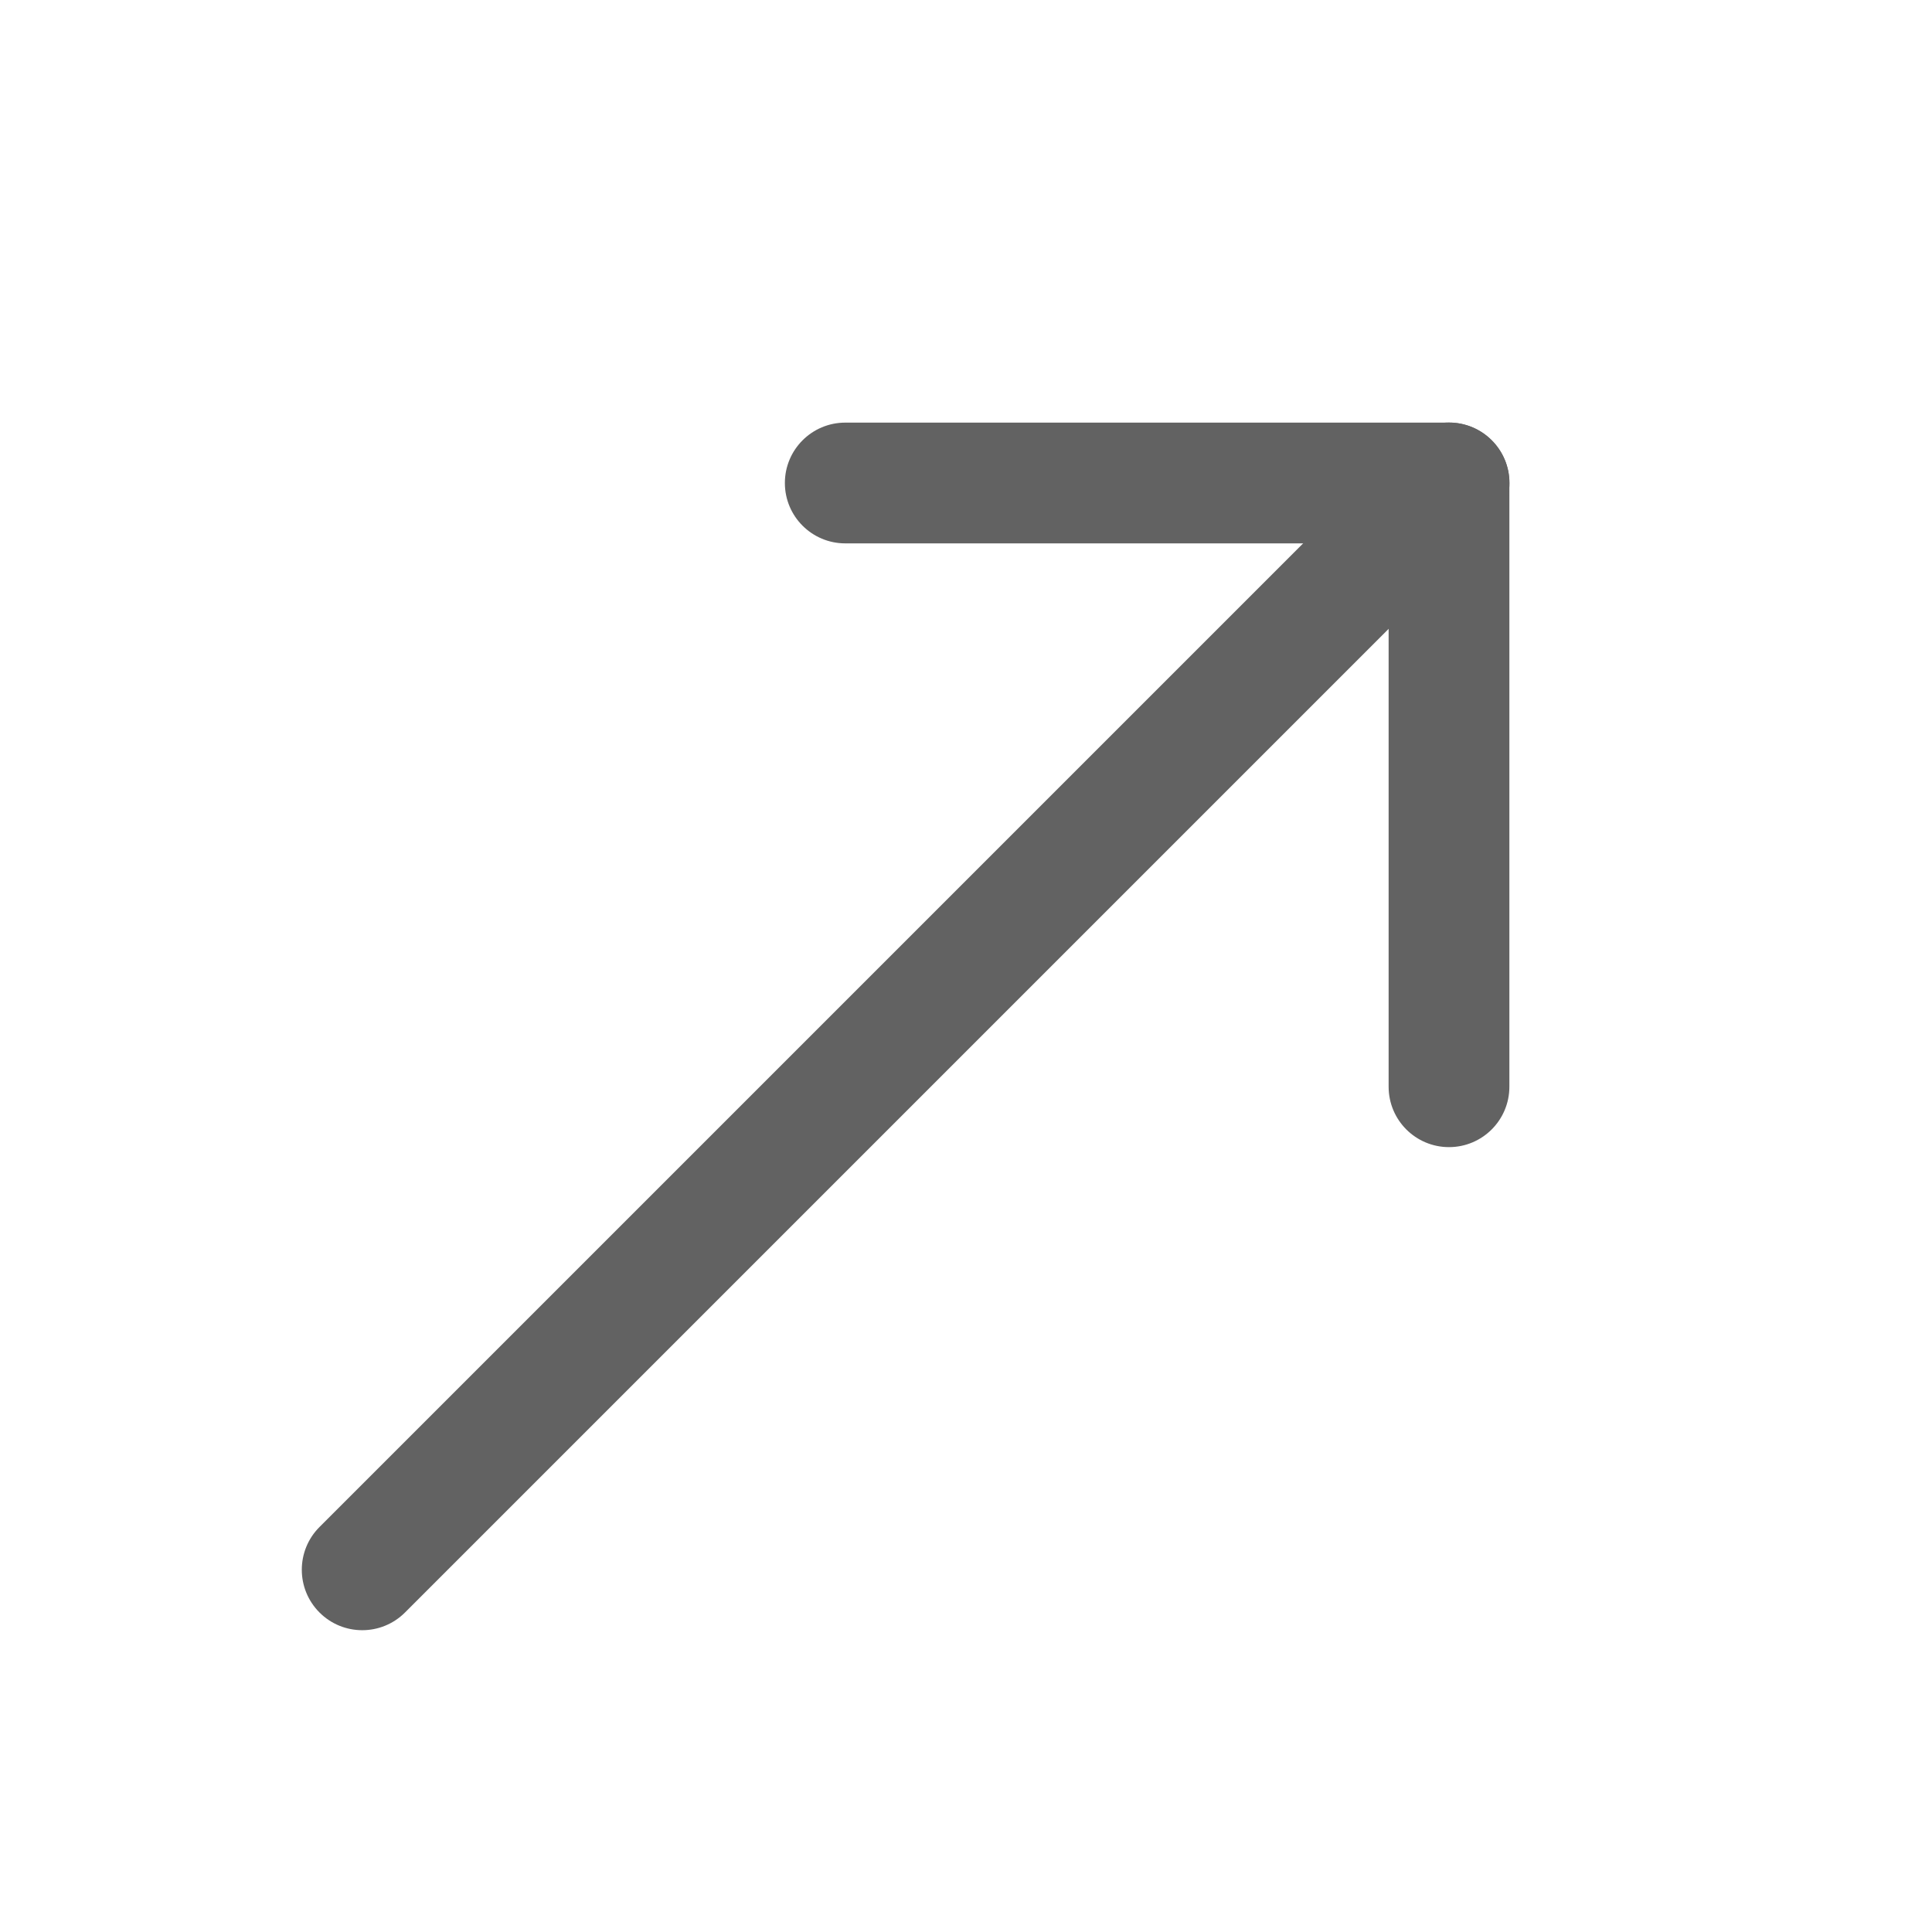
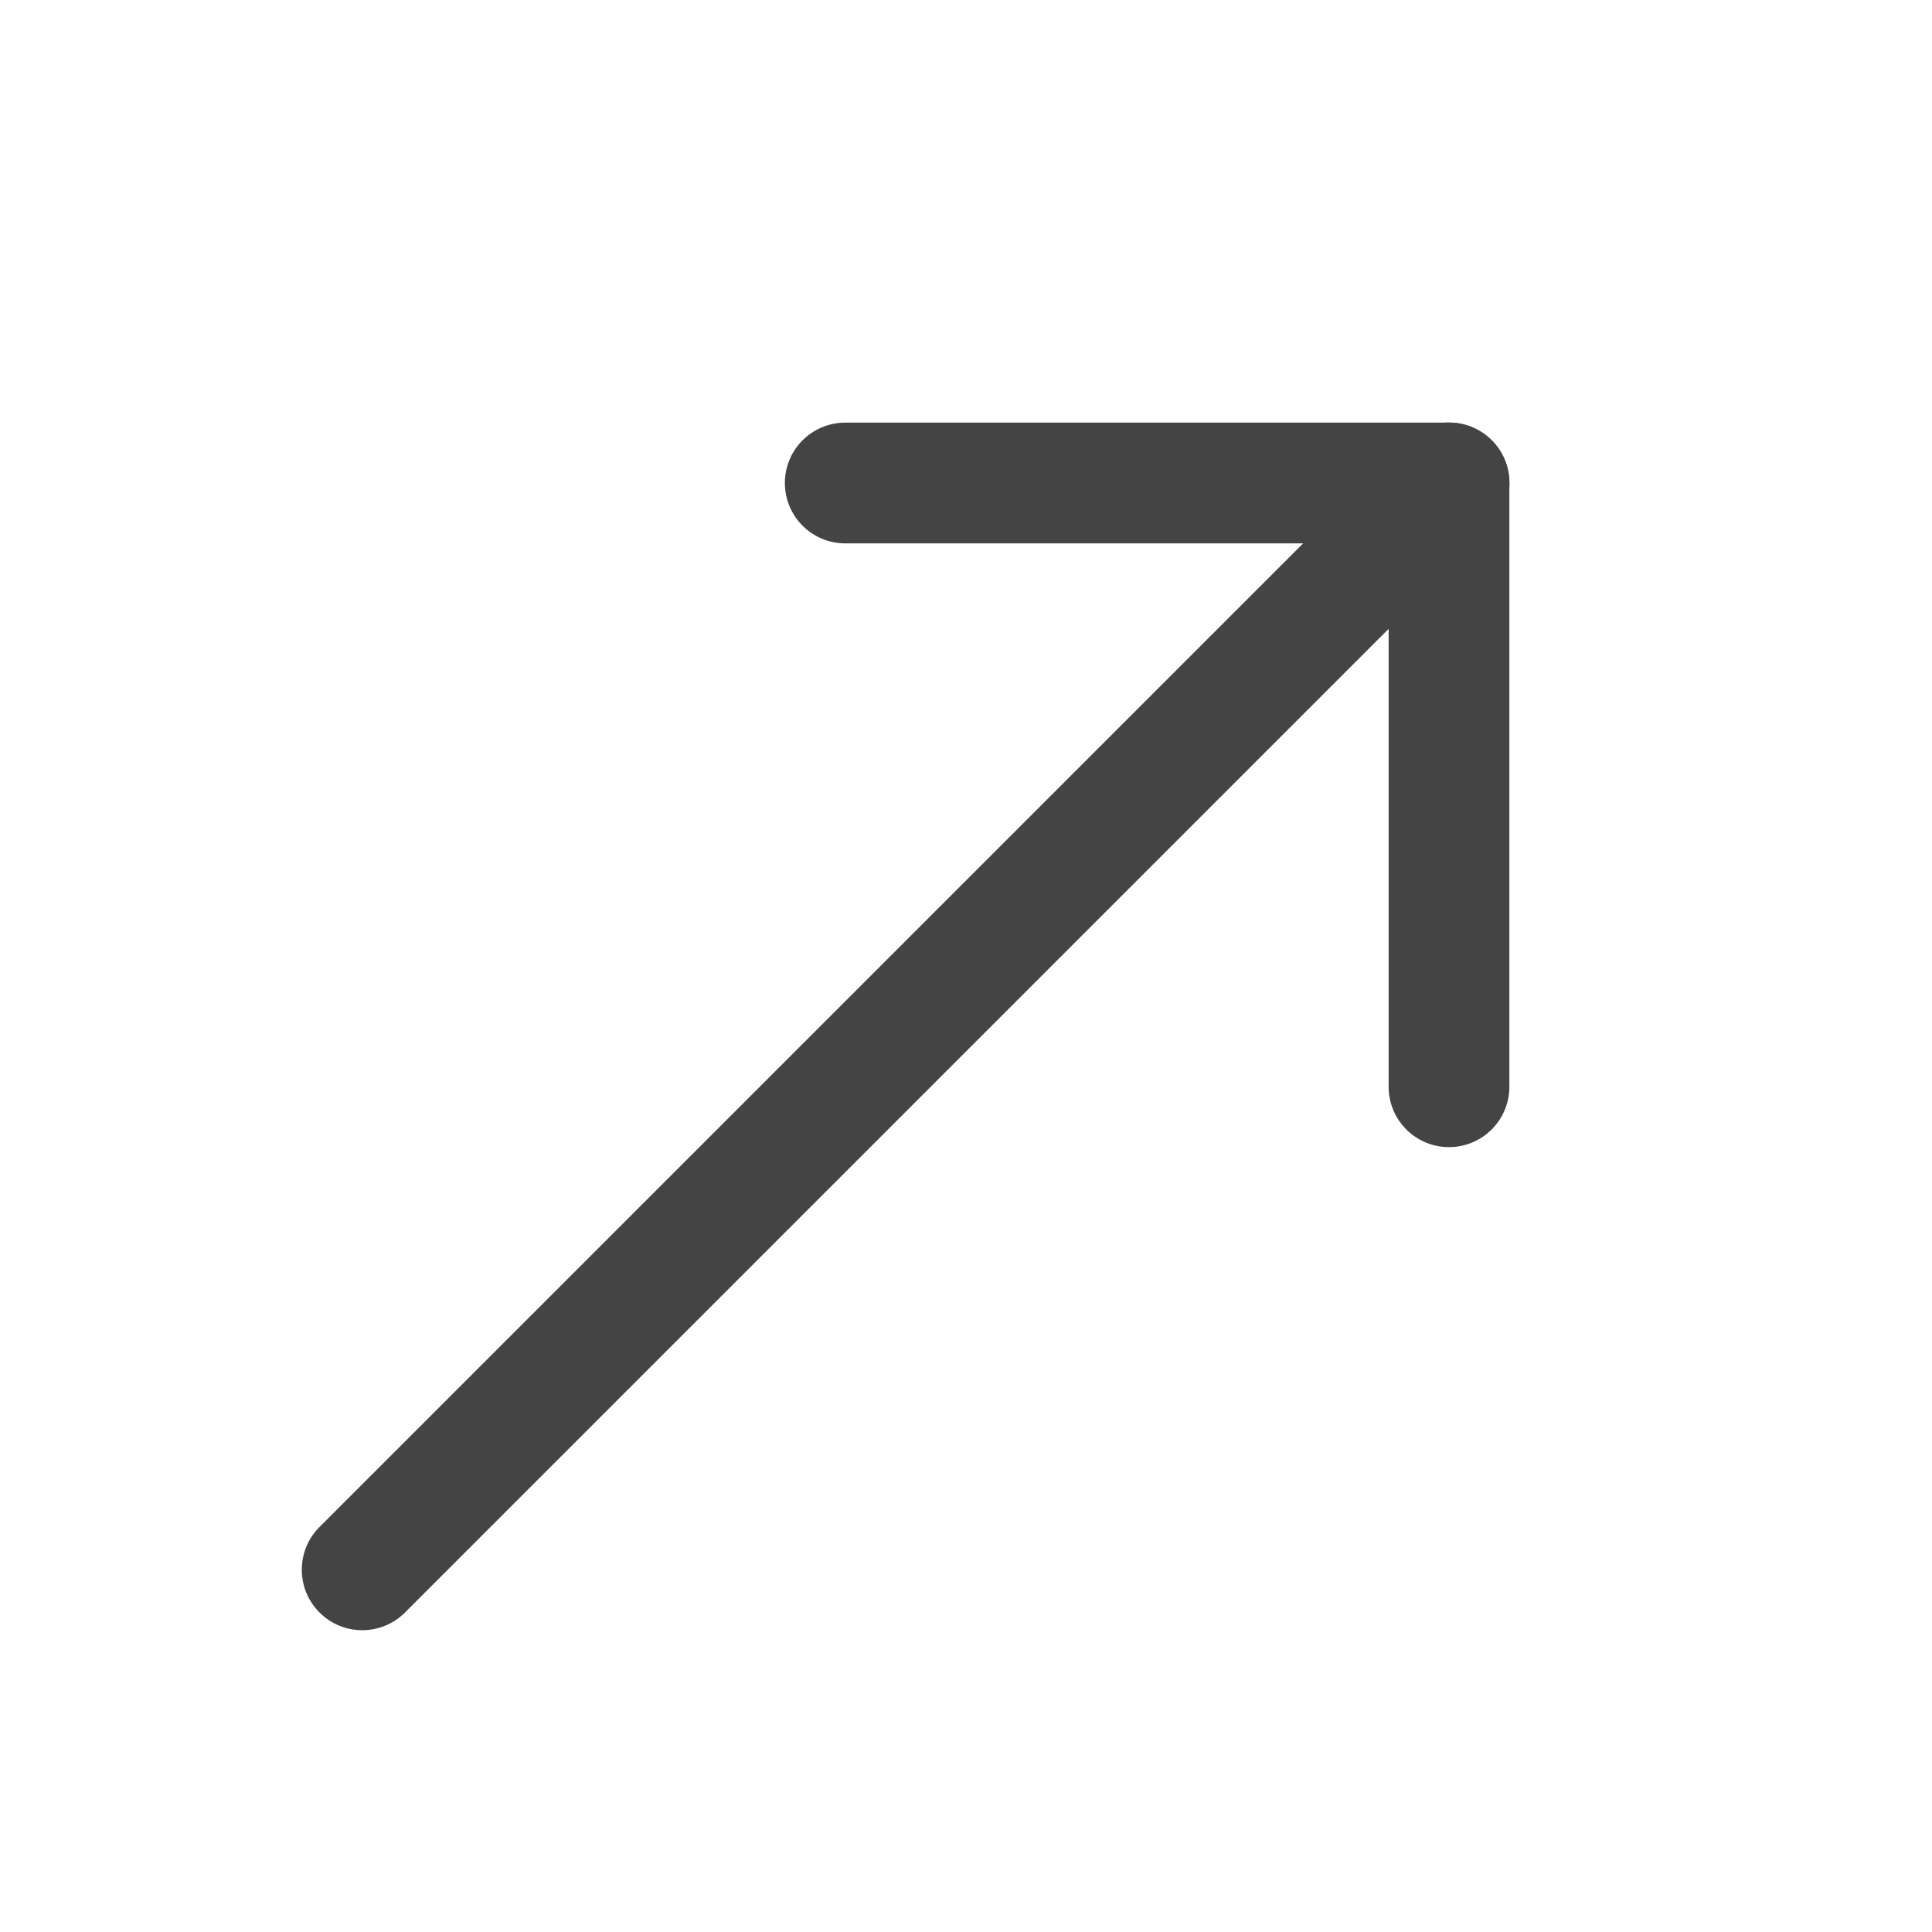
- <svg xmlns="http://www.w3.org/2000/svg" aria-hidden="true" focusable="false" width="1em" height="1em" style="-ms-transform: rotate(360deg); -webkit-transform: rotate(360deg); transform: rotate(360deg);" preserveAspectRatio="xMidYMid meet" viewBox="0 0 16 16">
-   <g fill="#626262">
-     <path fill-rule="evenodd" d="M6.5 4a.5.5 0 0 1 .5-.5h5a.5.5 0 0 1 .5.5v5a.5.5 0 0 1-1 0V4.5H7a.5.5 0 0 1-.5-.5z" clip-rule="evenodd" />
-     <path fill-rule="evenodd" d="M12.354 3.646a.5.5 0 0 1 0 .708l-9 9a.5.5 0 0 1-.708-.708l9-9a.5.5 0 0 1 .708 0z" clip-rule="evenodd" />
+ <svg xmlns="http://www.w3.org/2000/svg" id="svg8" version="1.1" viewBox="0 0 16 16" preserveAspectRatio="xMidYMid meet" style="-ms-transform: rotate(360deg); -webkit-transform: rotate(360deg); transform: rotate(360deg);" height="1em" width="1em" focusable="false" aria-hidden="true">
+   <defs id="defs12" />
+   <g style="fill:#444444;fill-opacity:1" id="g6" fill="#626262">
+     <path style="fill:#444444;fill-opacity:1" id="path2" clip-rule="evenodd" d="M6.5 4a.5.5 0 0 1 .5-.5h5a.5.5 0 0 1 .5.5v5a.5.5 0 0 1-1 0V4.5H7a.5.5 0 0 1-.5-.5z" fill-rule="evenodd" />
+     <path style="fill:#444444;fill-opacity:1" id="path4" clip-rule="evenodd" d="M12.354 3.646a.5.5 0 0 1 0 .708l-9 9a.5.5 0 0 1-.708-.708l9-9a.5.5 0 0 1 .708 0z" fill-rule="evenodd" />
  </g>
</svg>
